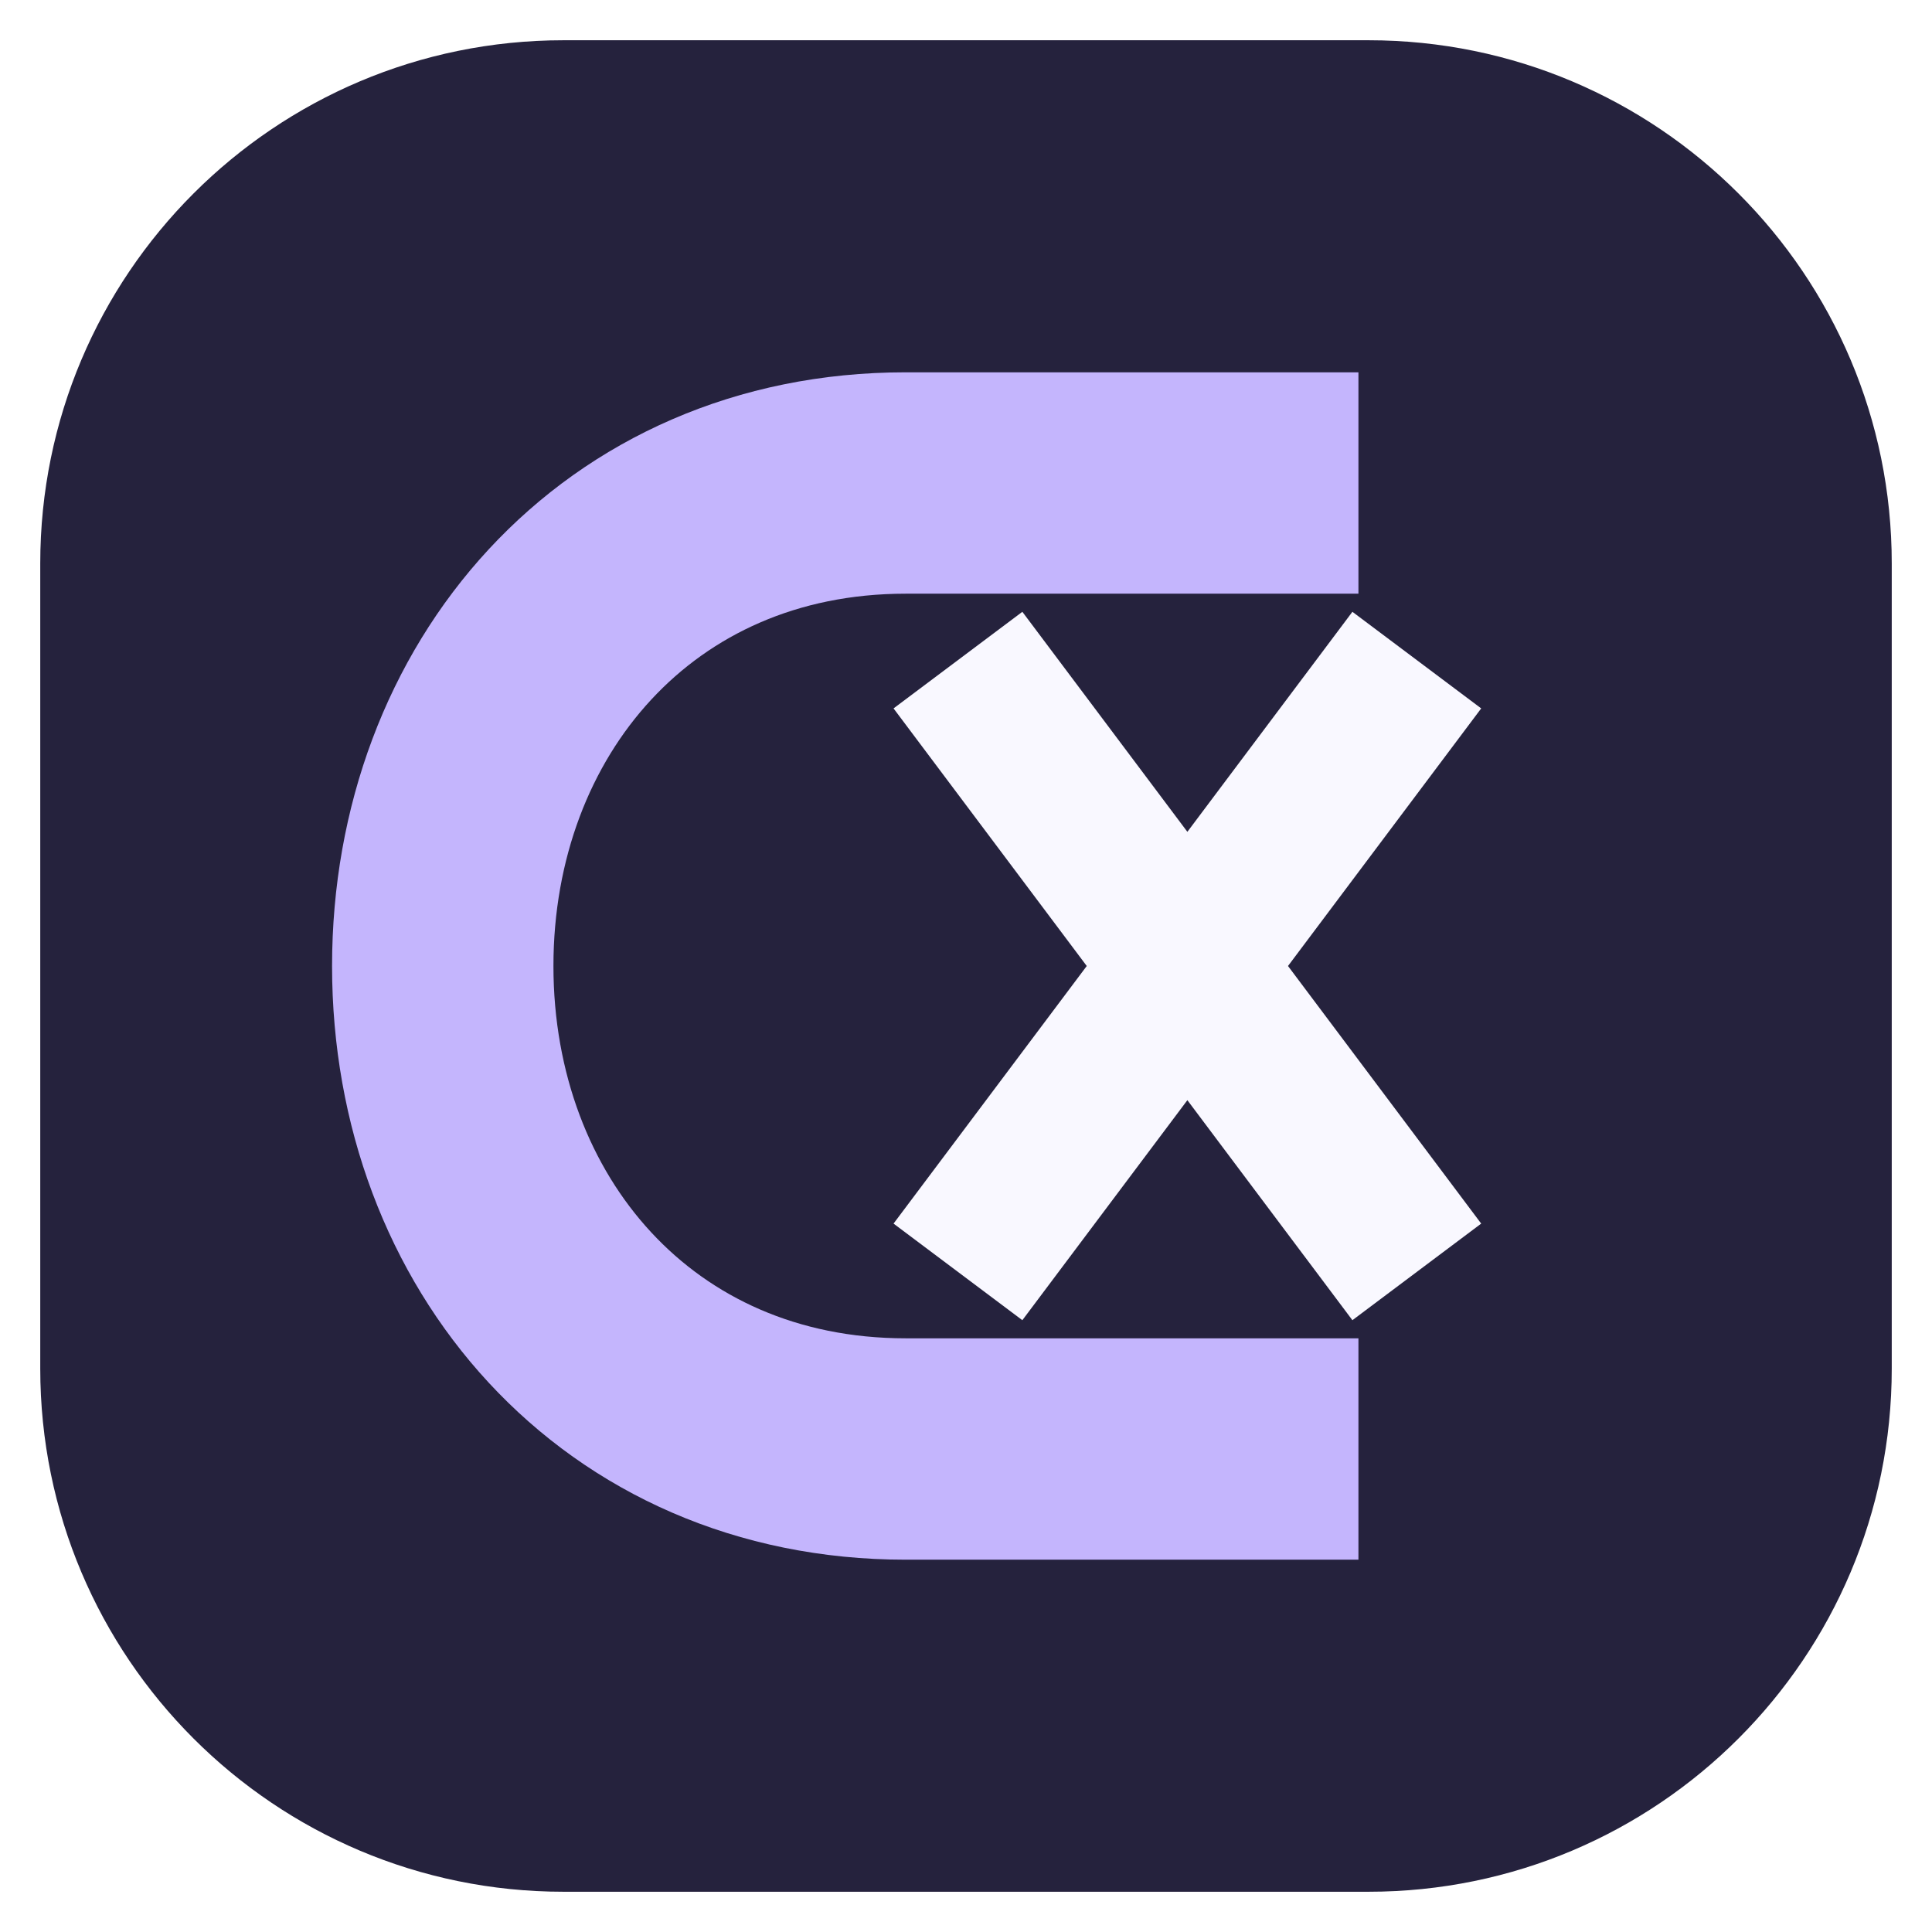
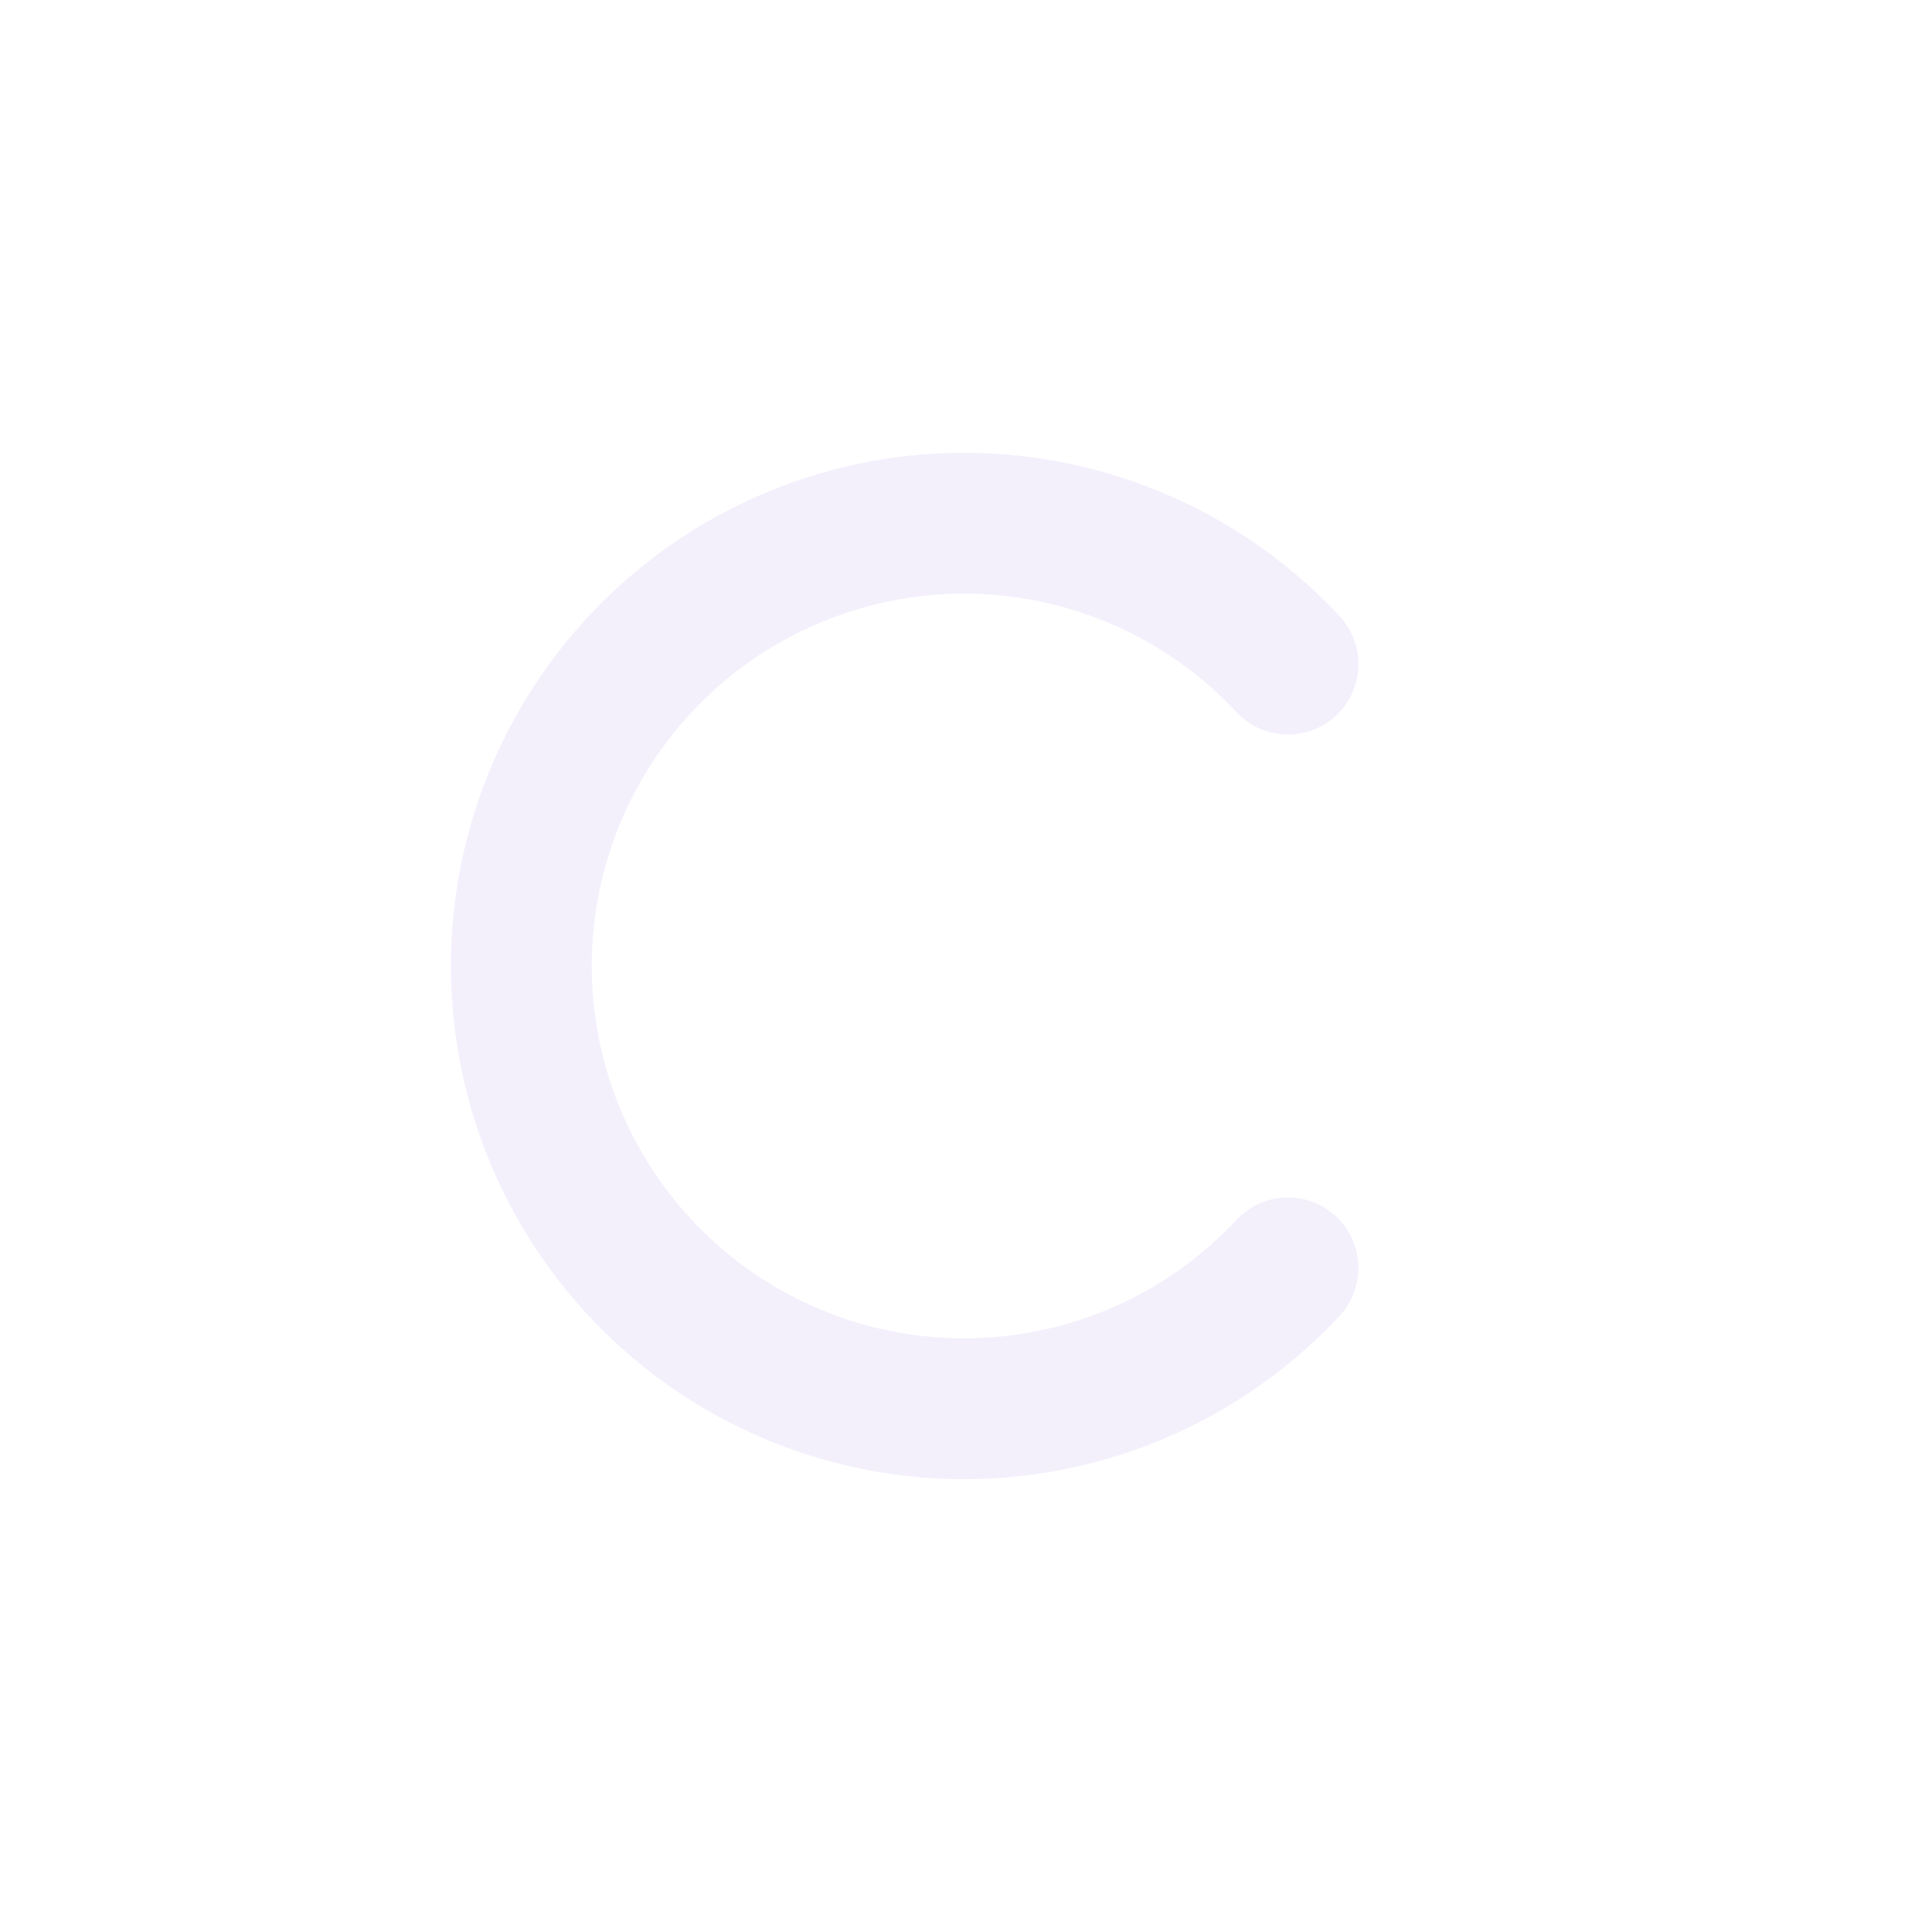
<svg xmlns="http://www.w3.org/2000/svg" viewBox="0 0 48 48" fill="none" aria-hidden="true">
-   <rect x="1" y="1" width="46" height="46" rx="13" fill="#25223D" />
-   <path d="M31 12H22.5C15.596 12 11 17.373 11 24S15.596 36 22.5 36H31" stroke="#C4B5FD" stroke-width="5.5" stroke-linecap="square" />
-   <path d="m25 18 9 12m0-12-9 12" stroke="#F9F8FF" stroke-width="4" stroke-linecap="square" />
+   <path d="M32 16.5A11 11 0 1 0 32 31.5" stroke="#F3F0FC" stroke-width="3.5" stroke-linecap="round" />
</svg>
